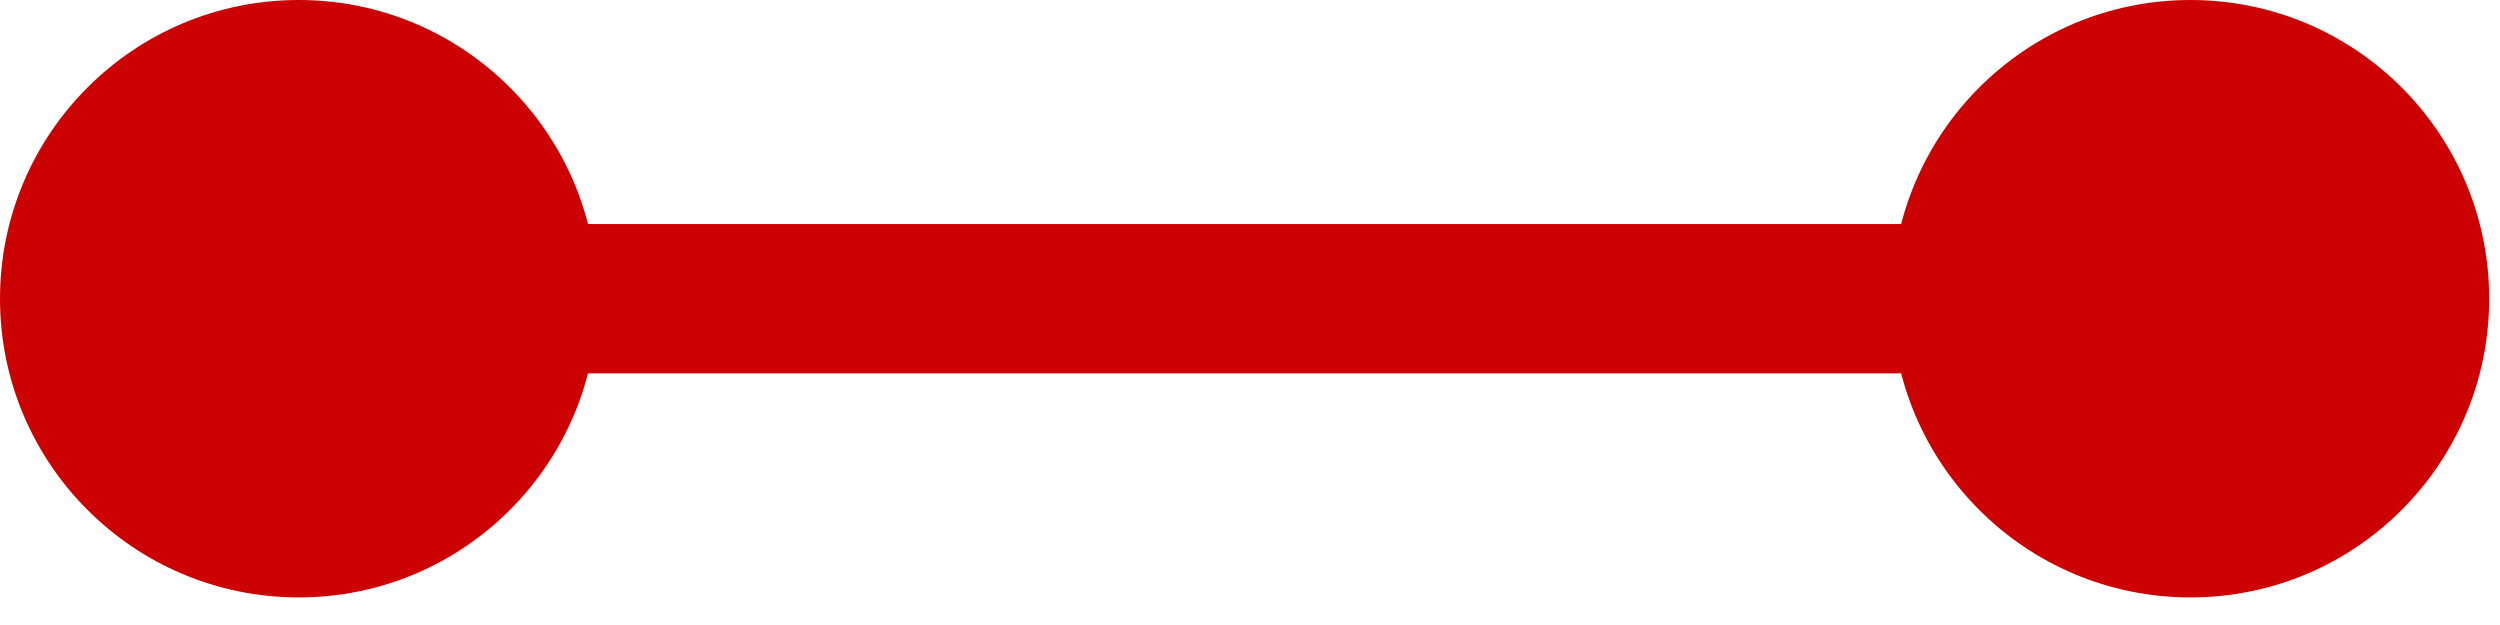
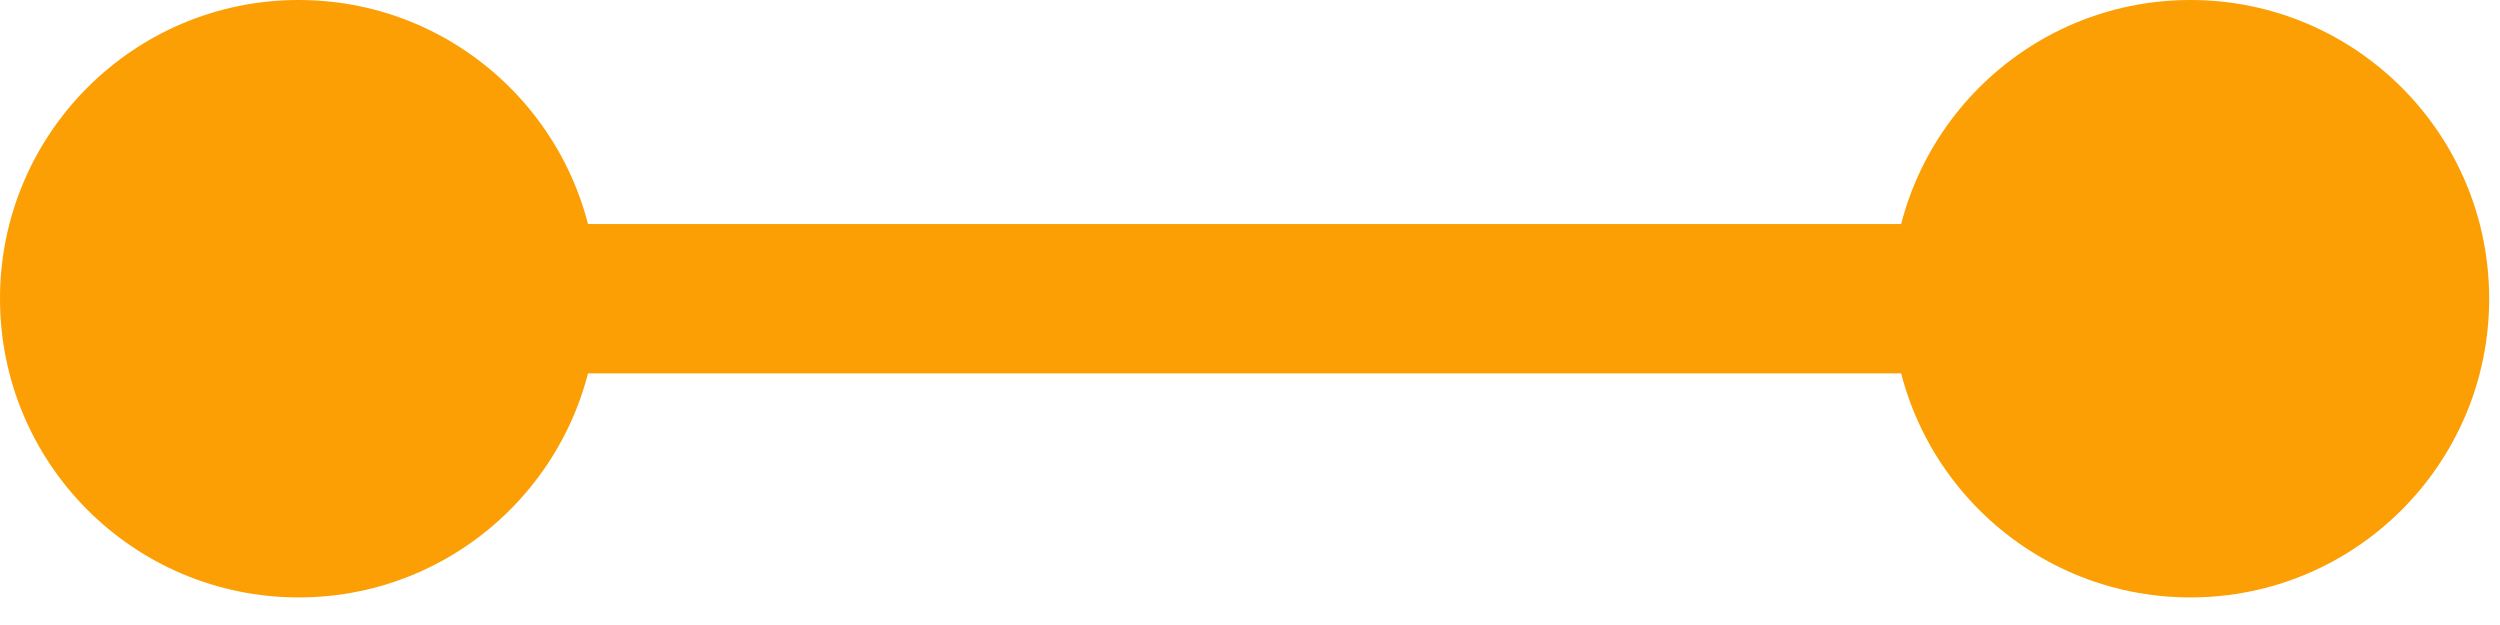
<svg xmlns="http://www.w3.org/2000/svg" width="60" height="15" viewBox="0 0 60 15" fill="none">
-   <circle cx="7.169" cy="7.169" r="7.169" fill="#cc0202" />
-   <circle cx="52.571" cy="7.169" r="7.169" fill="#cc0202" />
-   <rect x="8.961" y="5.377" width="43.61" height="3.584" fill="#cc0202" />
+   <circle cx="7.169" cy="7.169" r="7.169" fill="#fb9f04" />
+   <circle cx="52.571" cy="7.169" r="7.169" fill="#fb9f04" />
+   <rect x="8.961" y="5.377" width="43.61" height="3.584" fill="#fb9f04" />
</svg>
